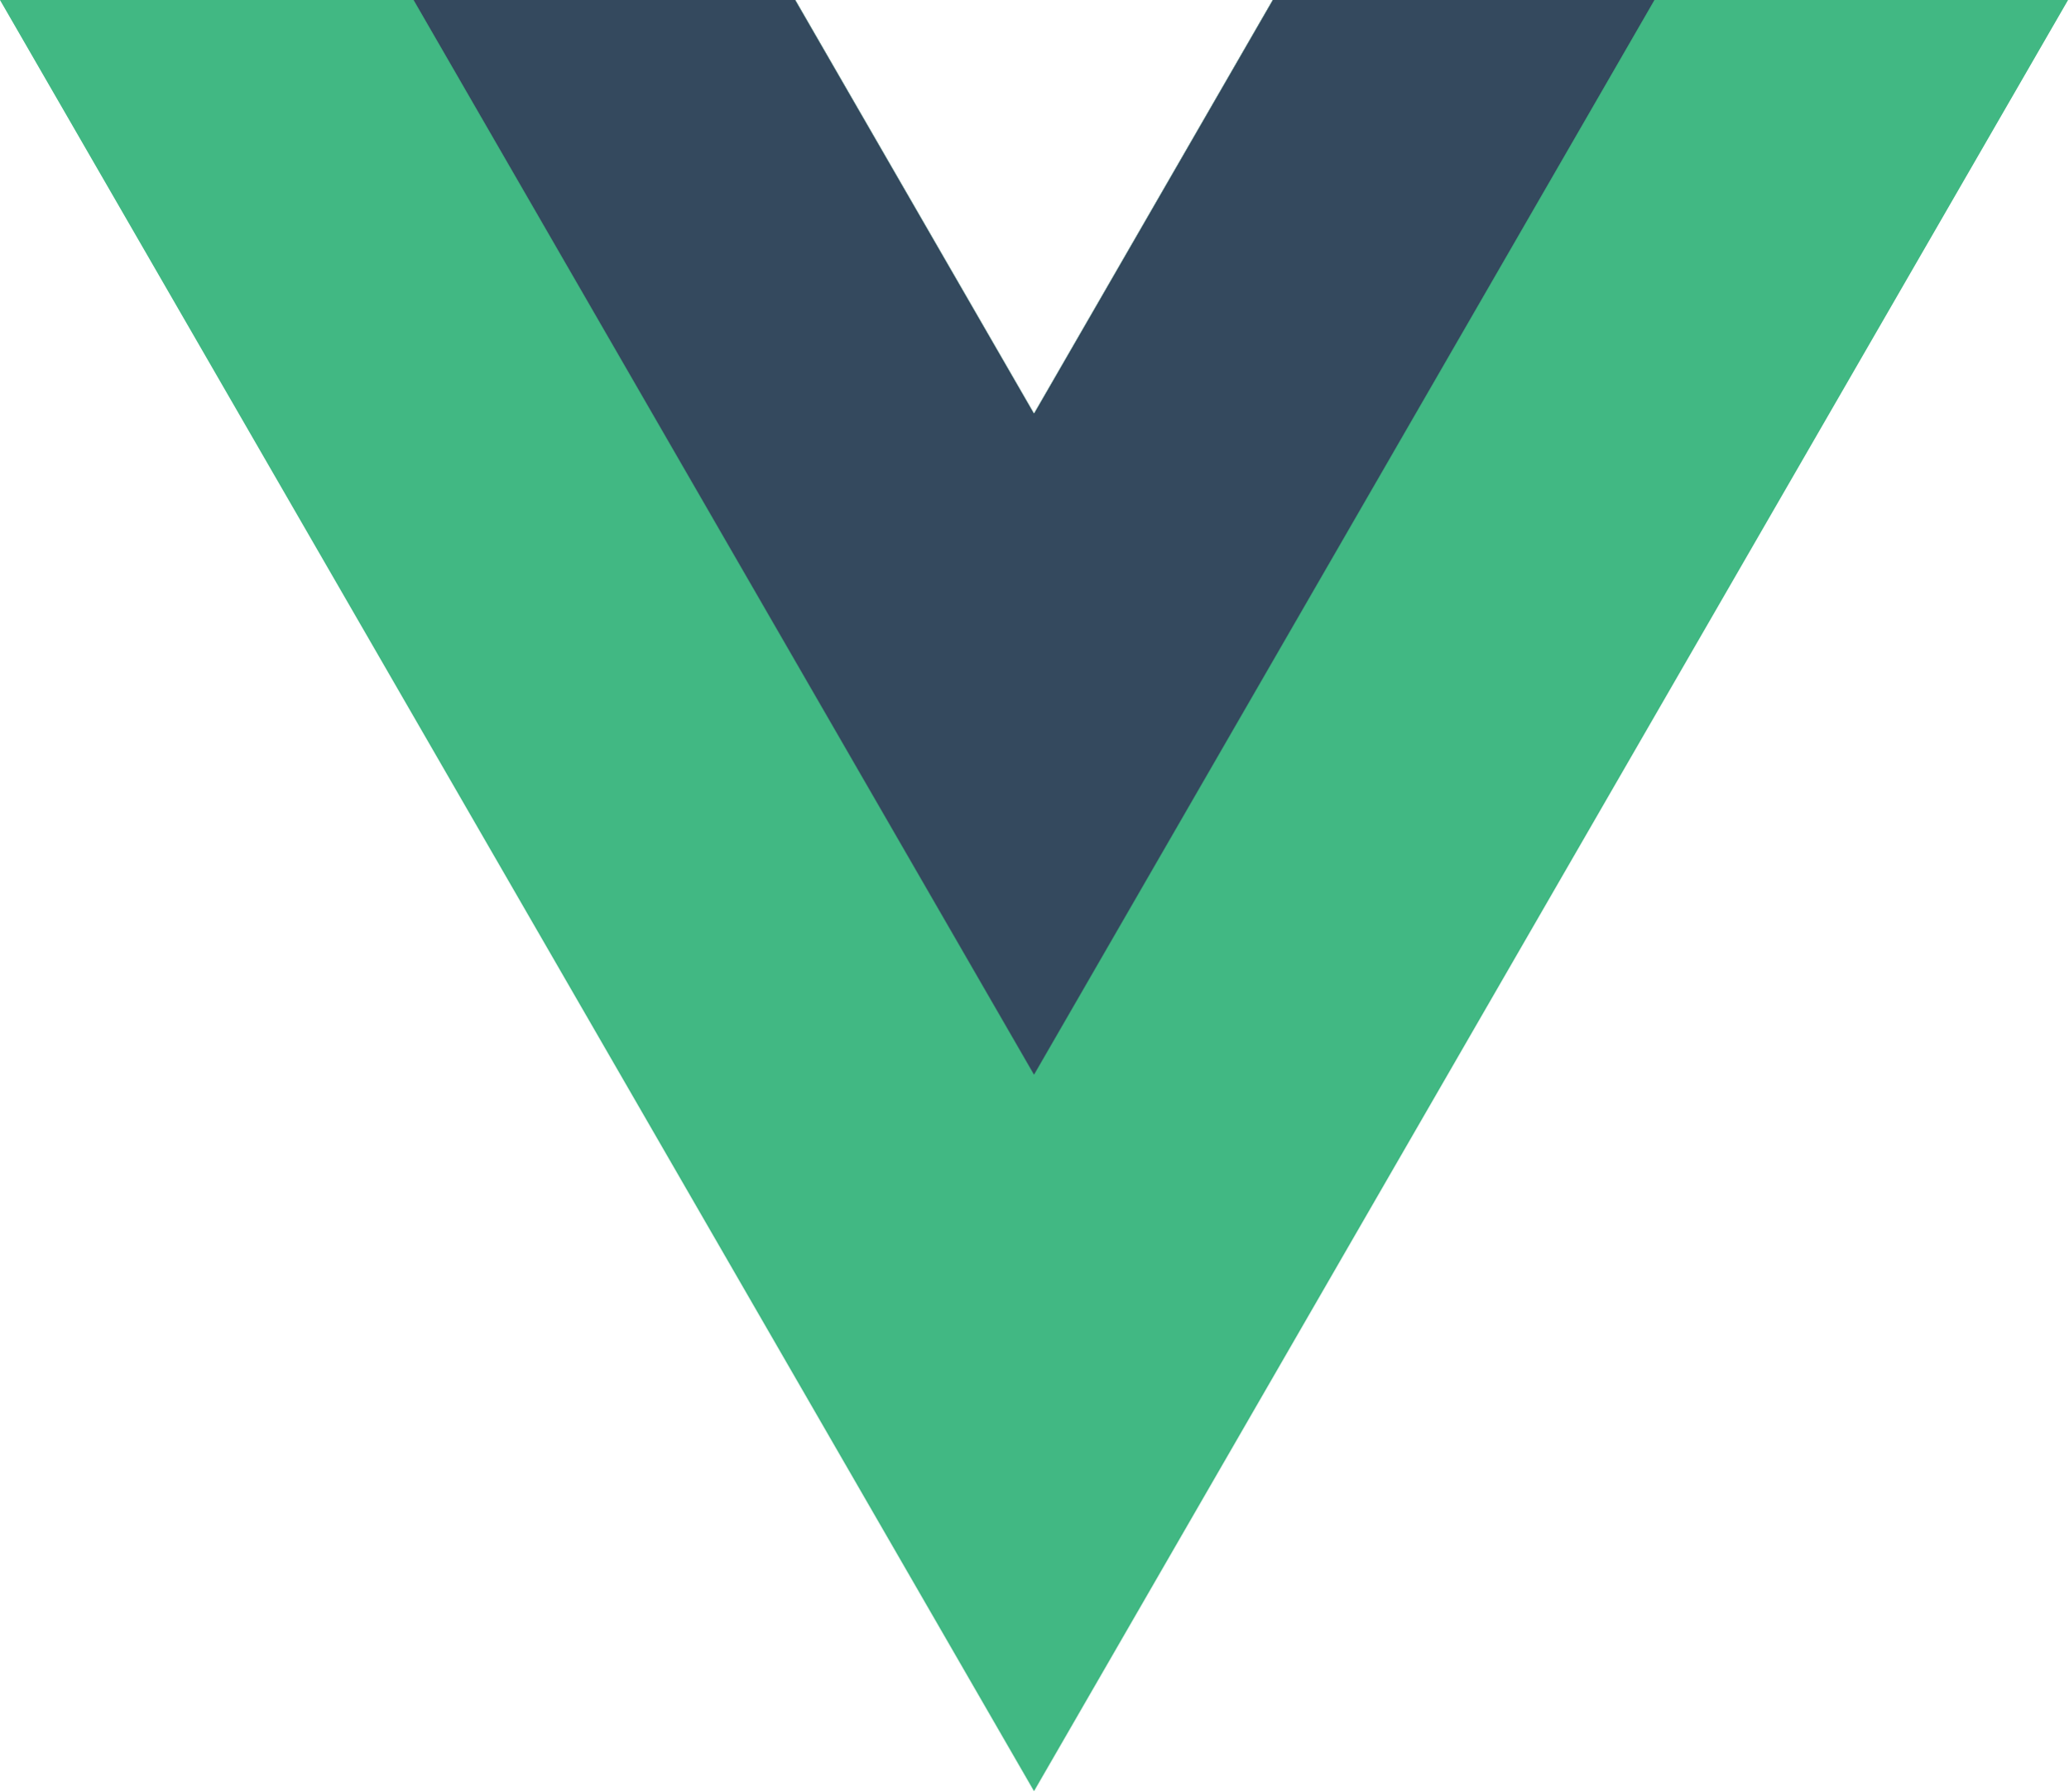
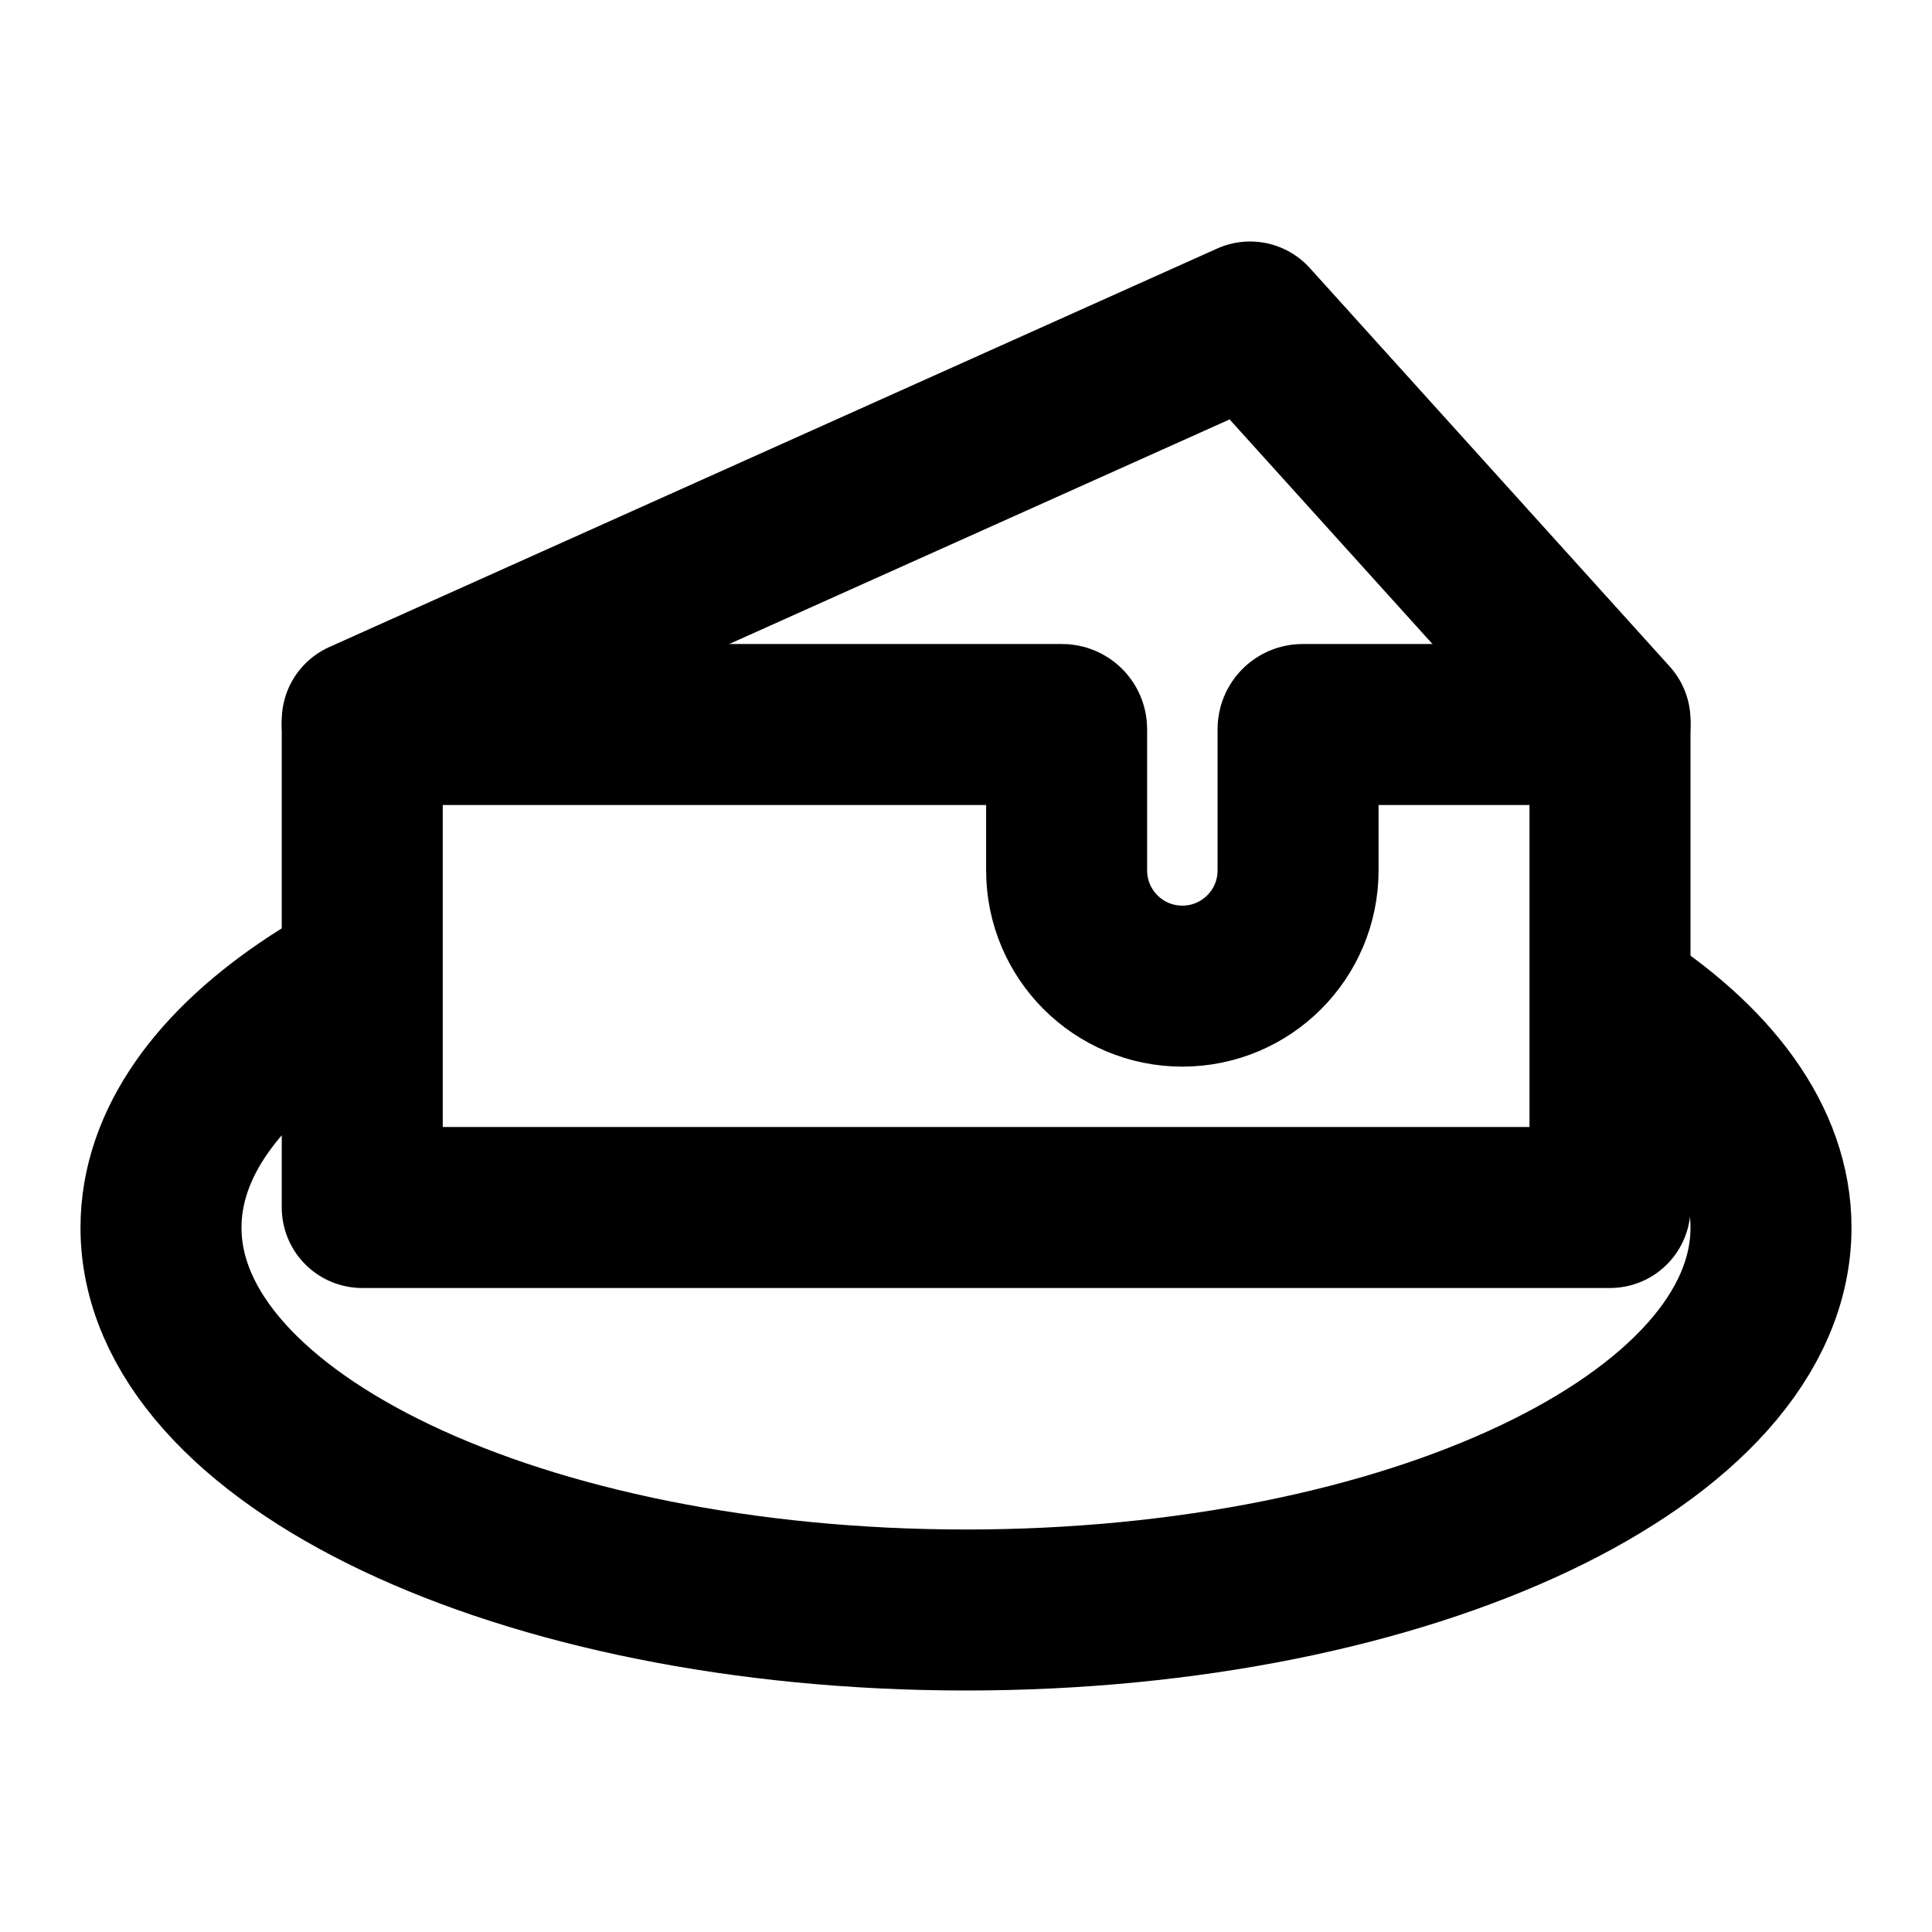
- <svg xmlns="http://www.w3.org/2000/svg" viewBox="0 0 261.76 226.69">
-   <path d="M161.096.001l-30.225 52.351L100.647.001H-.005l130.877 226.688L261.749.001z" fill="#41b883" />
-   <path d="M161.096.001l-30.225 52.351L100.647.001H52.346l78.526 136.01L209.398.001z" fill="#34495e" />
+ <svg xmlns="http://www.w3.org/2000/svg" width="800px" height="800px" viewBox="0 0 48 48" fill="none">
+   <path d="M40 17.9L31.058 8L9 17.9V30H40V17.9Z" stroke="#000000" stroke-width="4" stroke-linecap="round" stroke-linejoin="round" />
+   <path d="M9 18H26.386C26.449 18 26.5 18.051 26.5 18.114V21.625C26.5 23.213 27.787 24.5 29.375 24.5V24.5C30.963 24.5 32.25 23.213 32.25 21.625V18.114C32.25 18.051 32.301 18 32.364 18H40" stroke="#000000" stroke-width="4" stroke-linecap="round" stroke-linejoin="round" />
+   <path d="M9.5 23.957C8.898 24.258 8.338 24.577 7.822 24.913C5.418 26.481 4 28.412 4 30.5C4 35.747 12.954 40 24 40C35.046 40 44 35.747 44 30.5C44 28.361 42.512 26.387 40 24.799" stroke="#000000" stroke-width="4" />
</svg>
